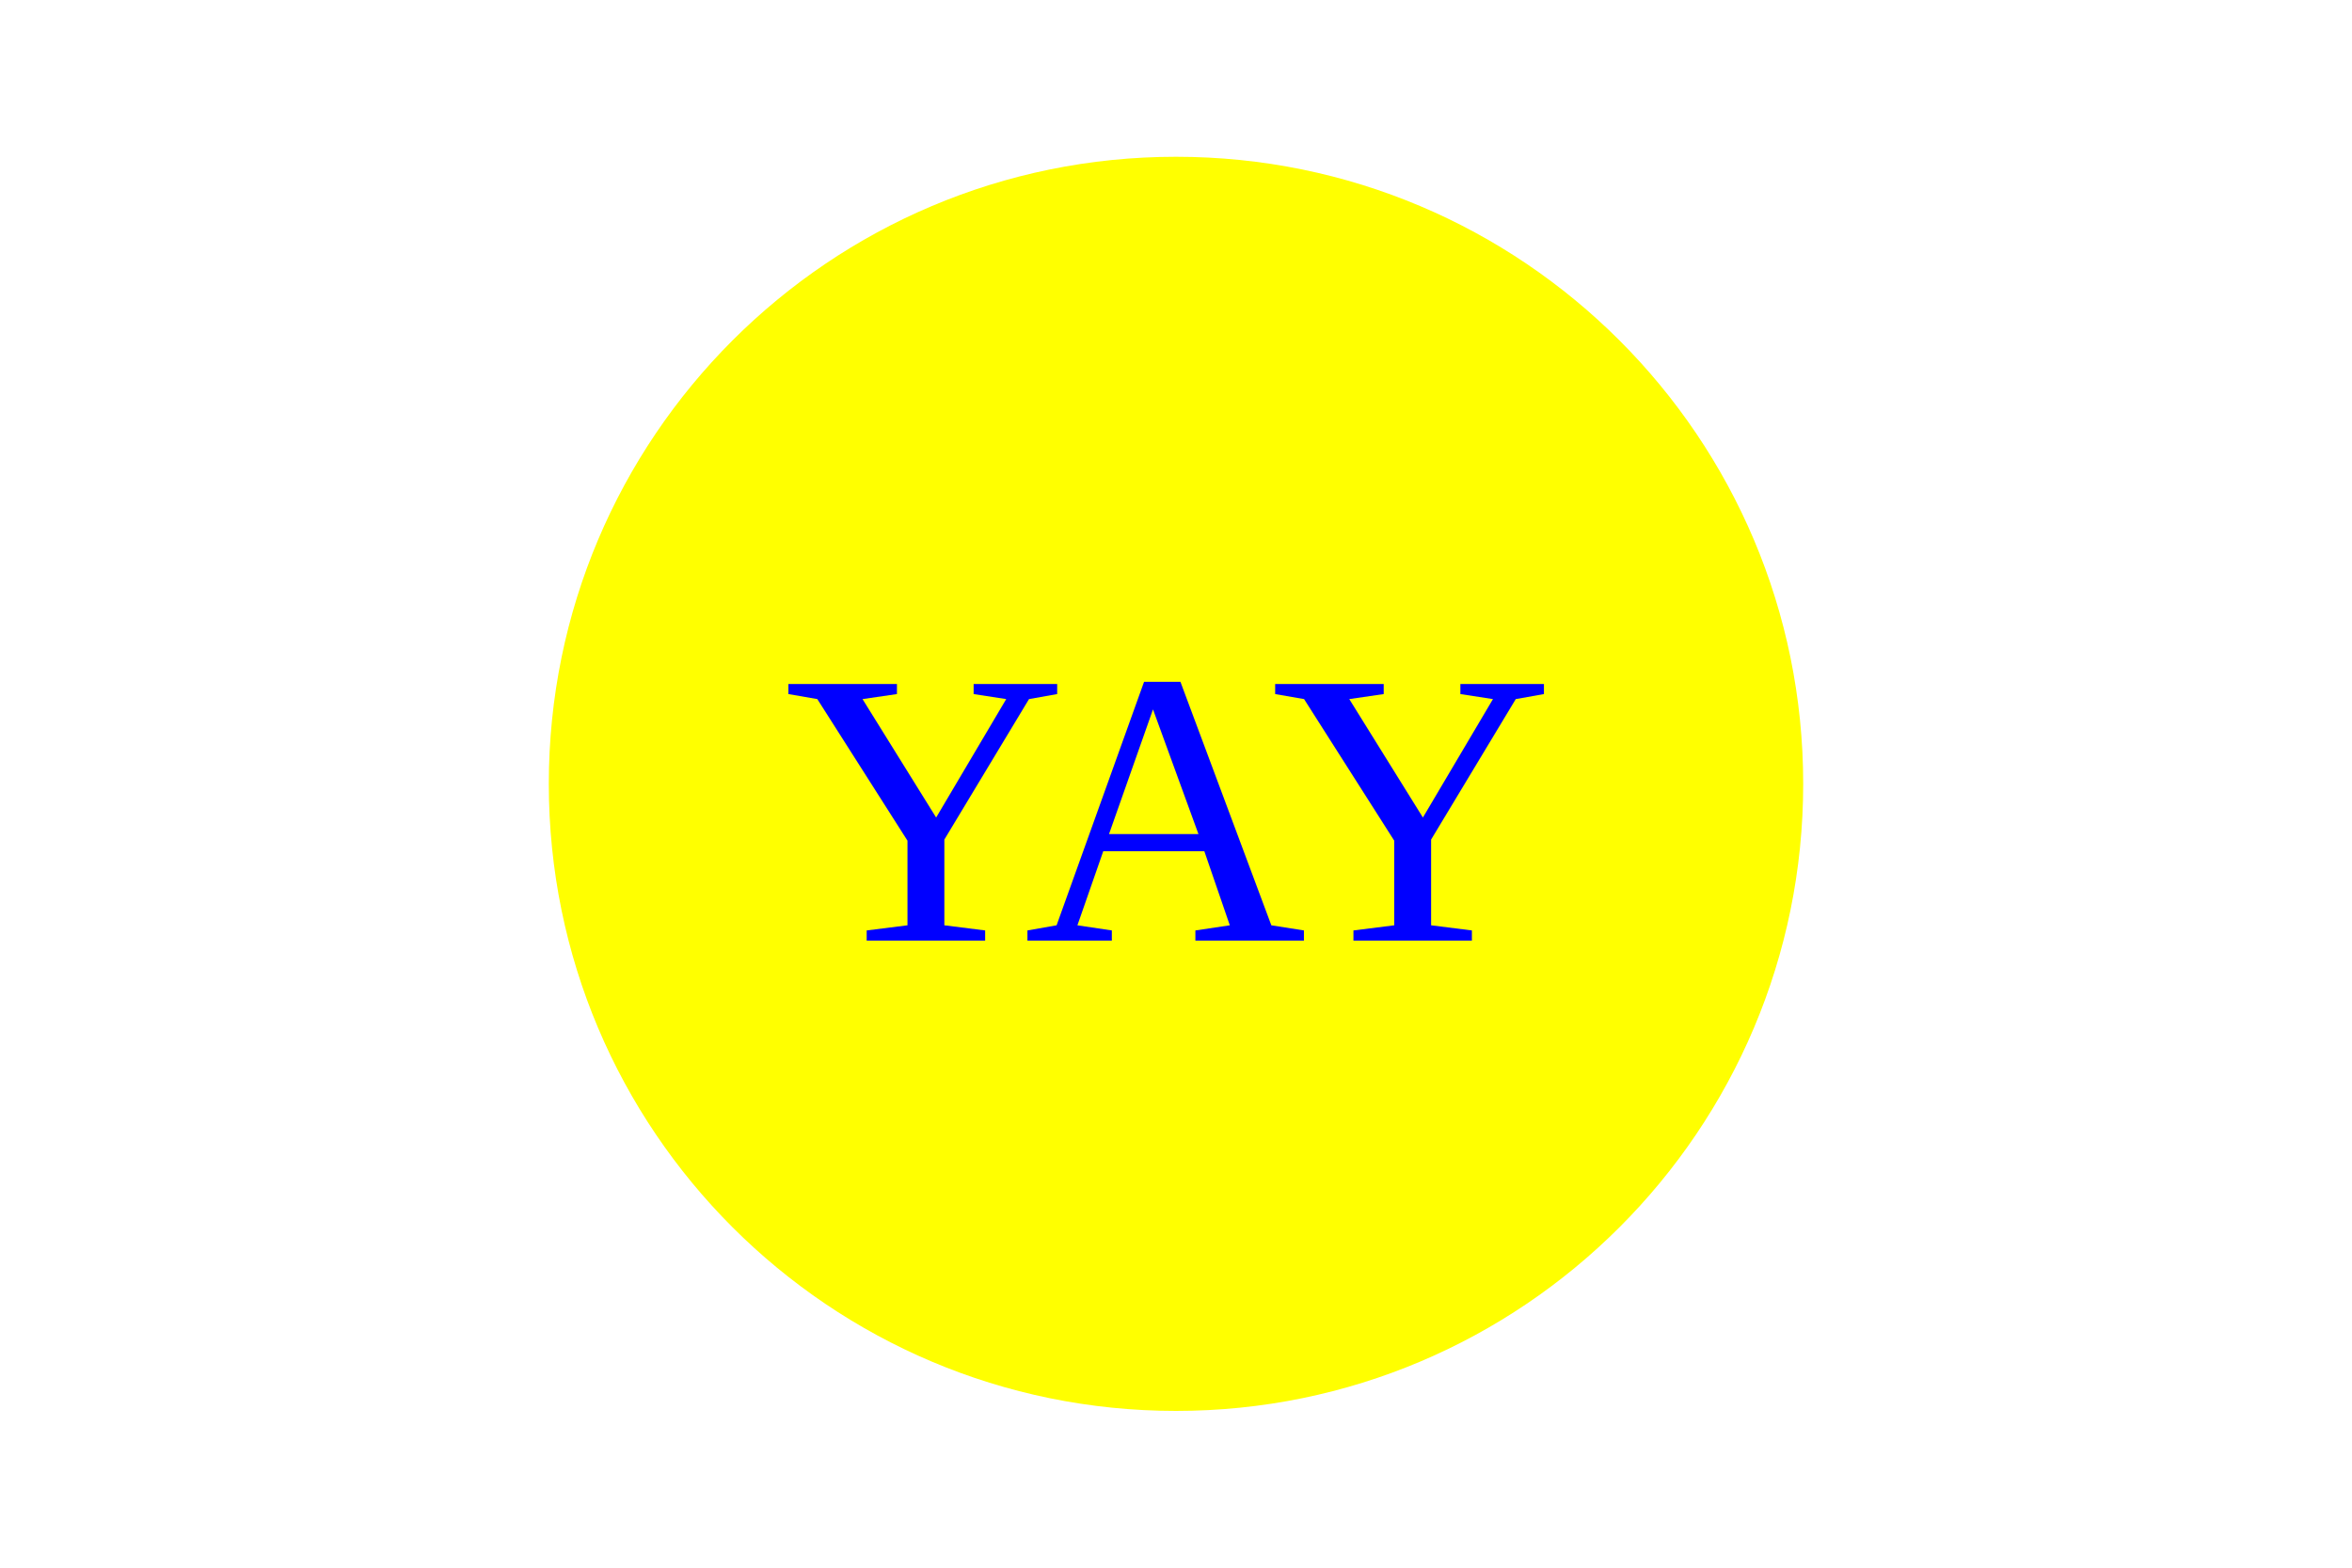
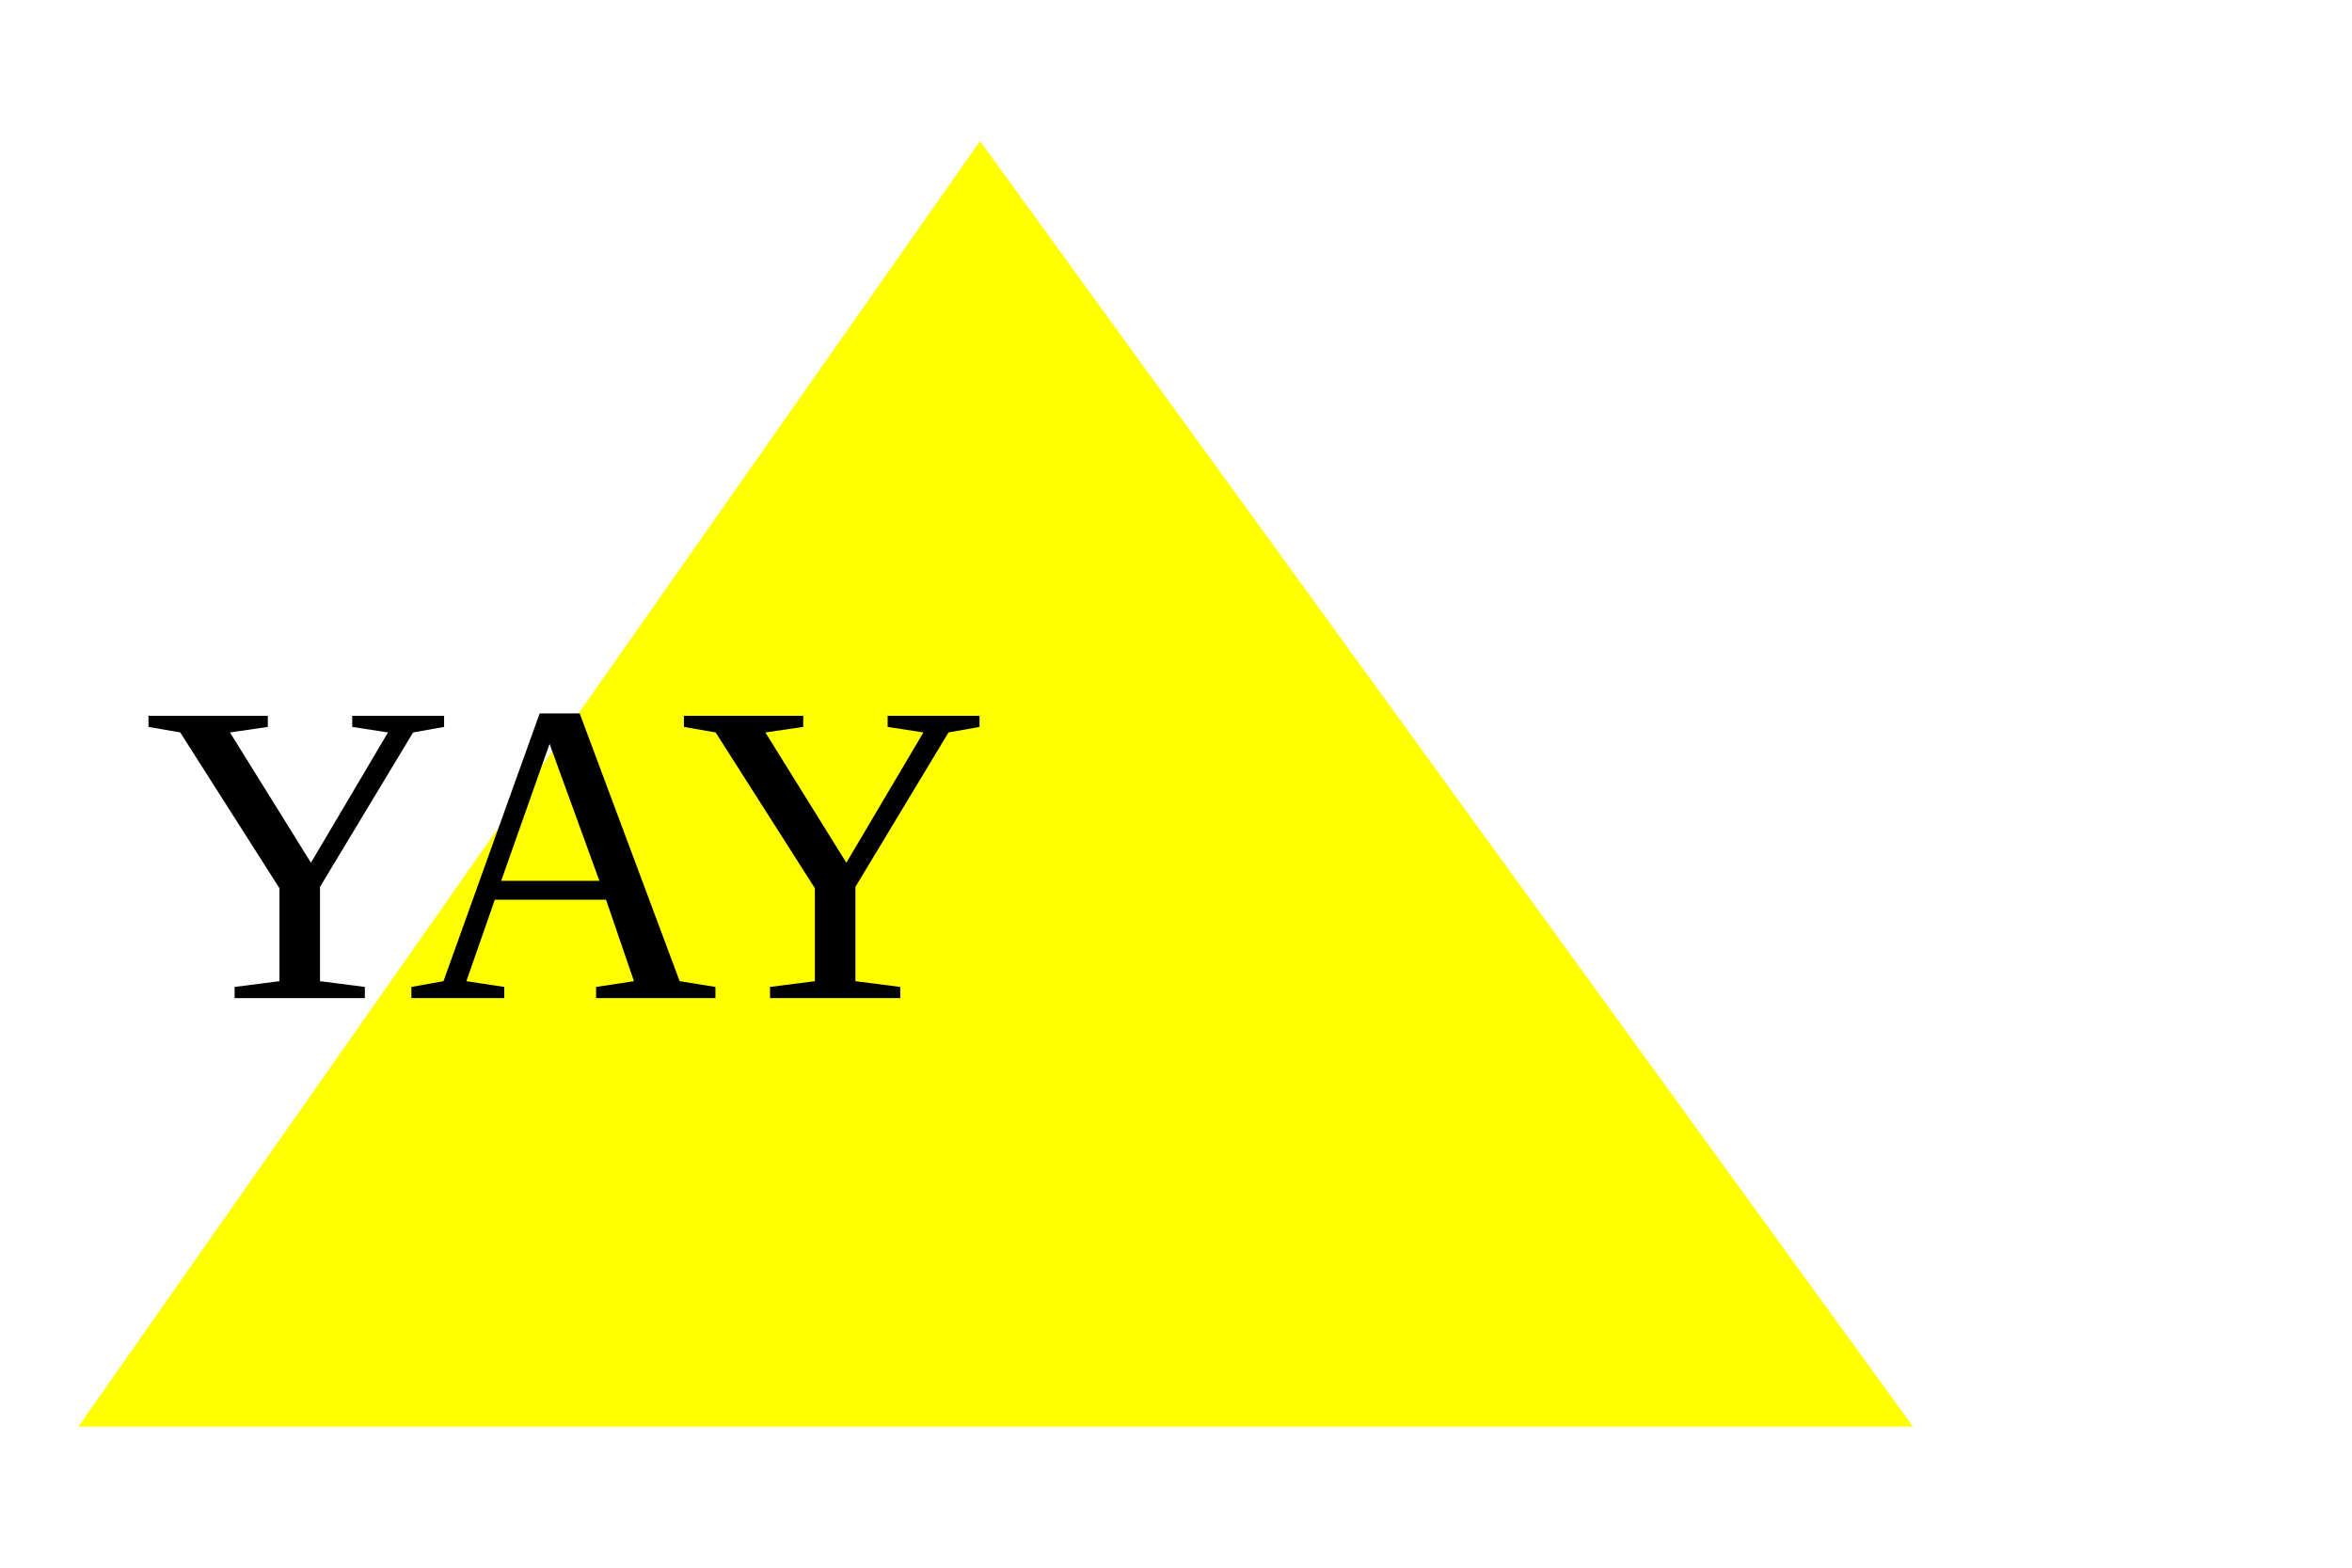
<svg xmlns="http://www.w3.org/2000/svg" height="200" width="300">
-   <circle cx="150" cy="100" r="80" fill="yellow" />
-   <text x="100" y="120" font-size="50" text-anchor="start" fill="blue">YAY</text>
+   <polygon points="125,18 244,182 10,182" fill="yellow" />
+   <text x="126.333" y="127.333" font-size="55" text-anchor="end" fill="black">YAY</text>
</svg>
